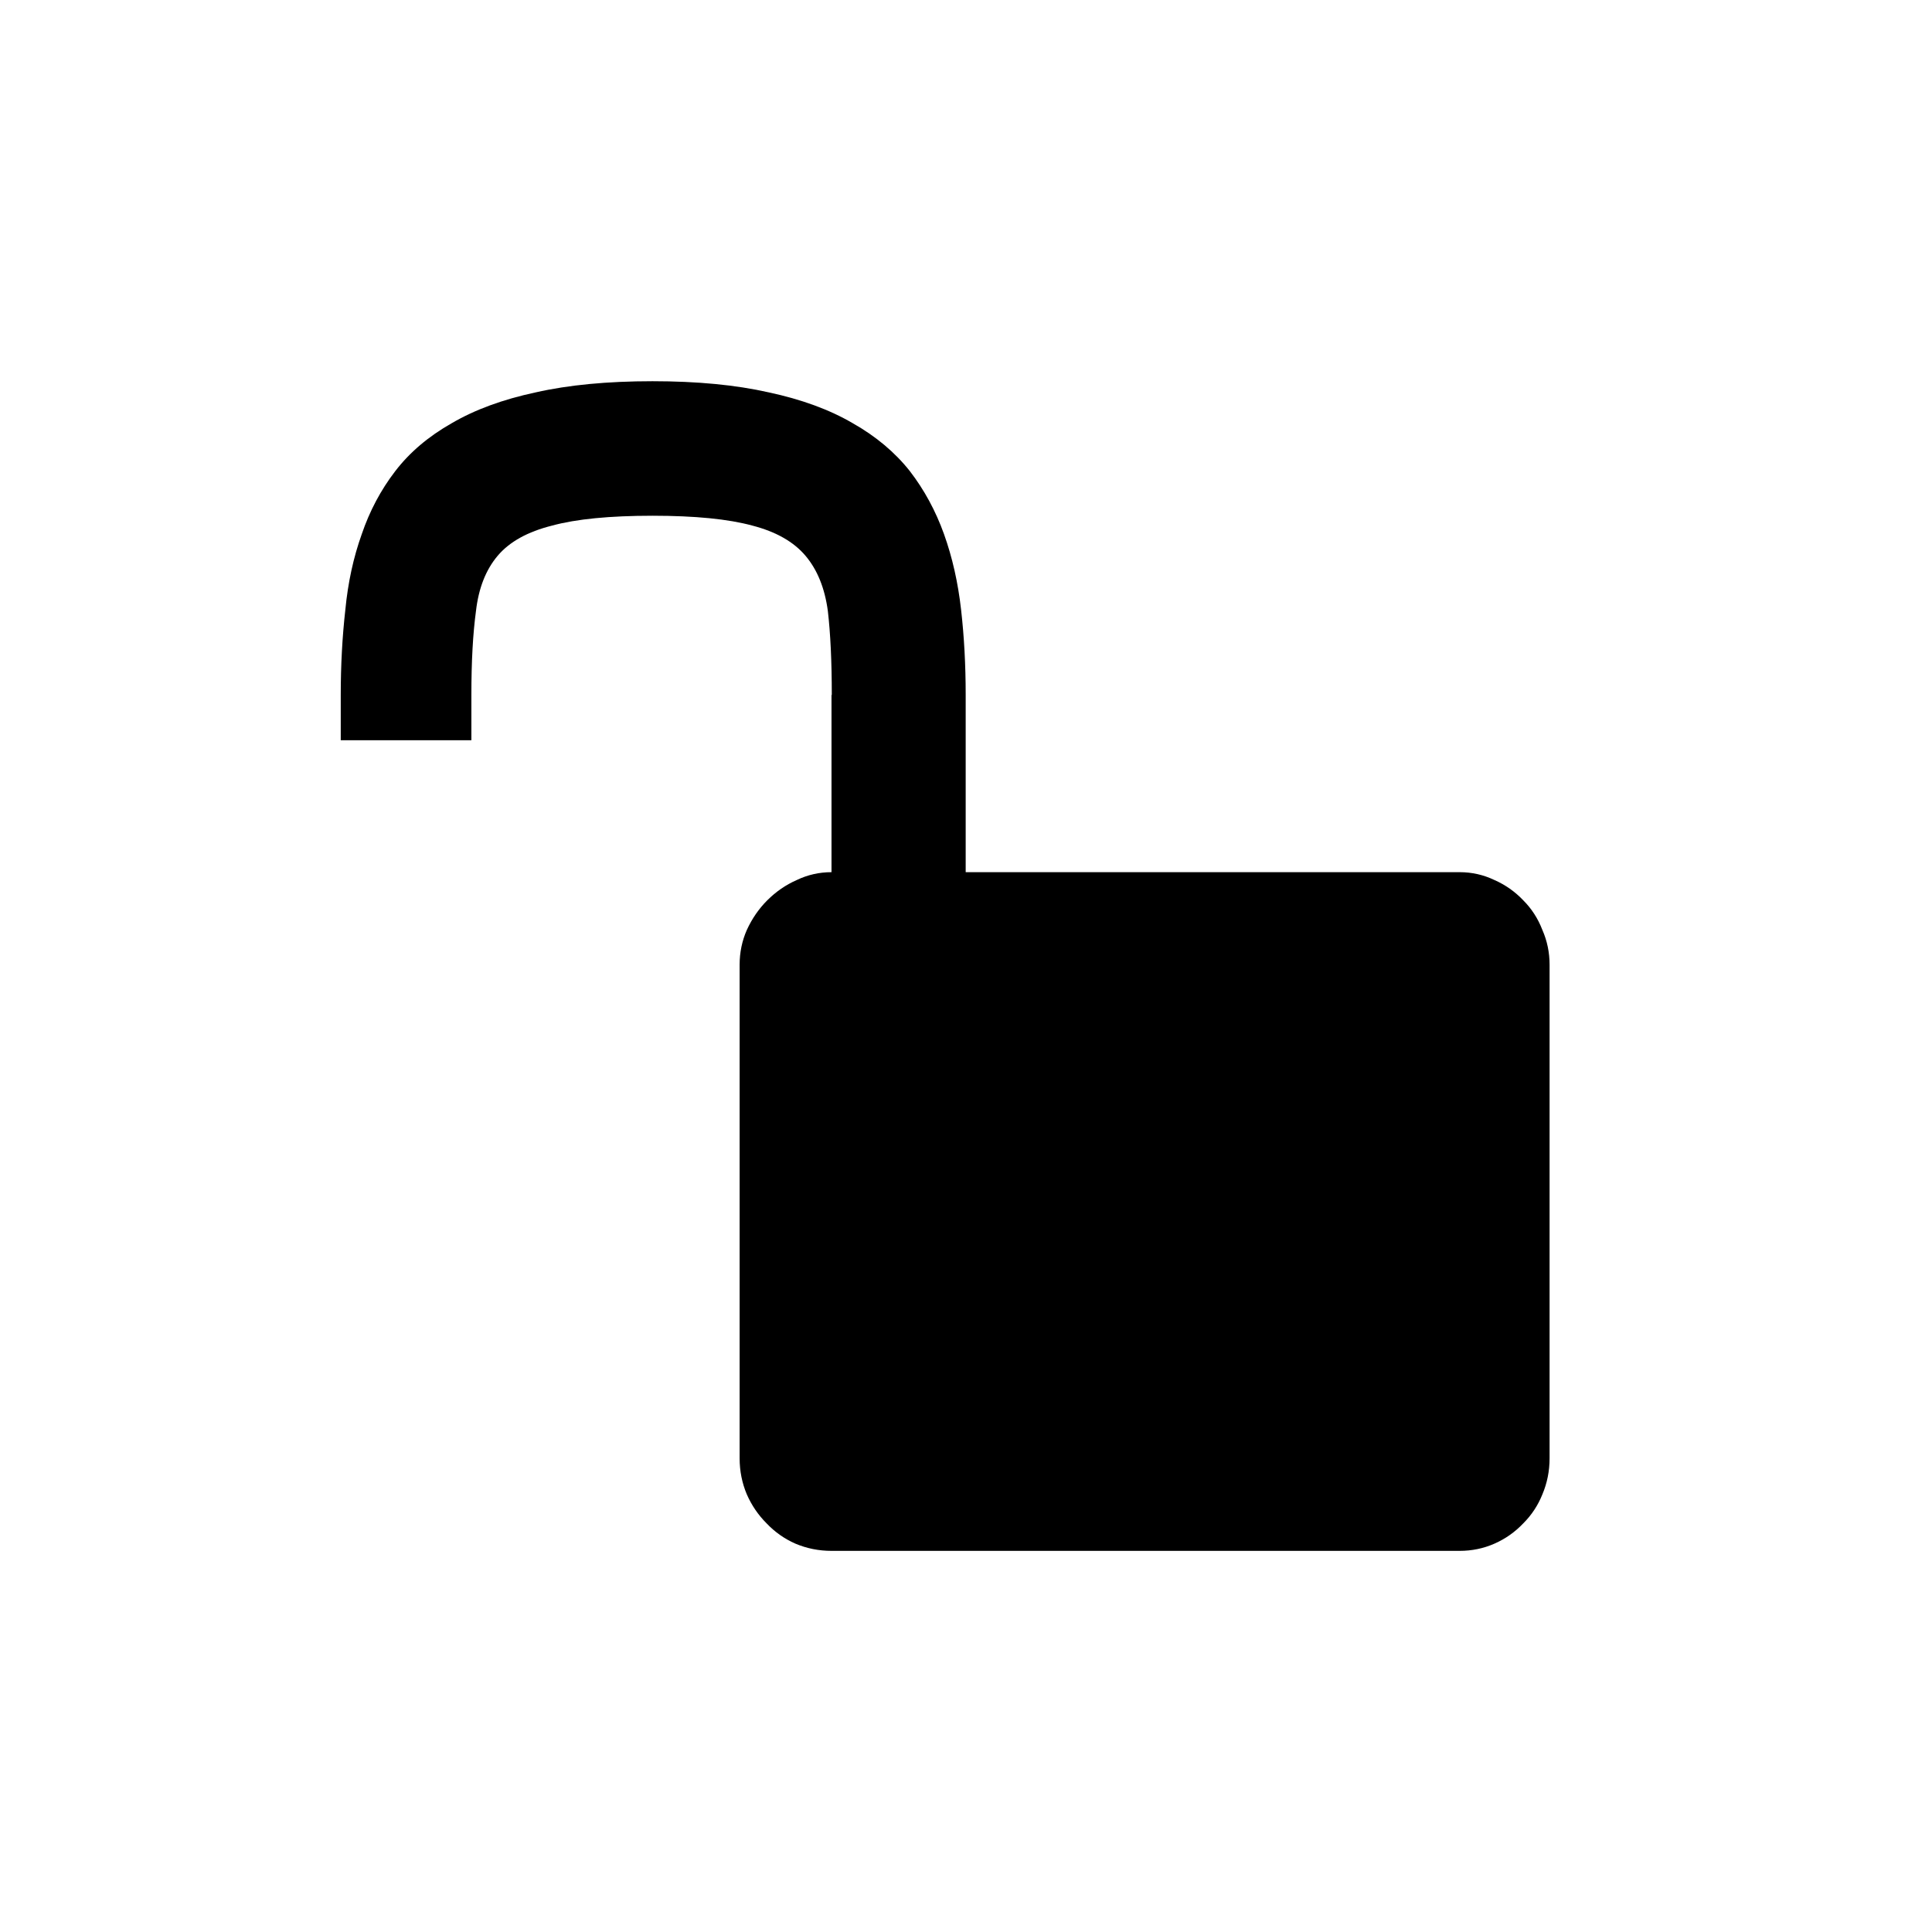
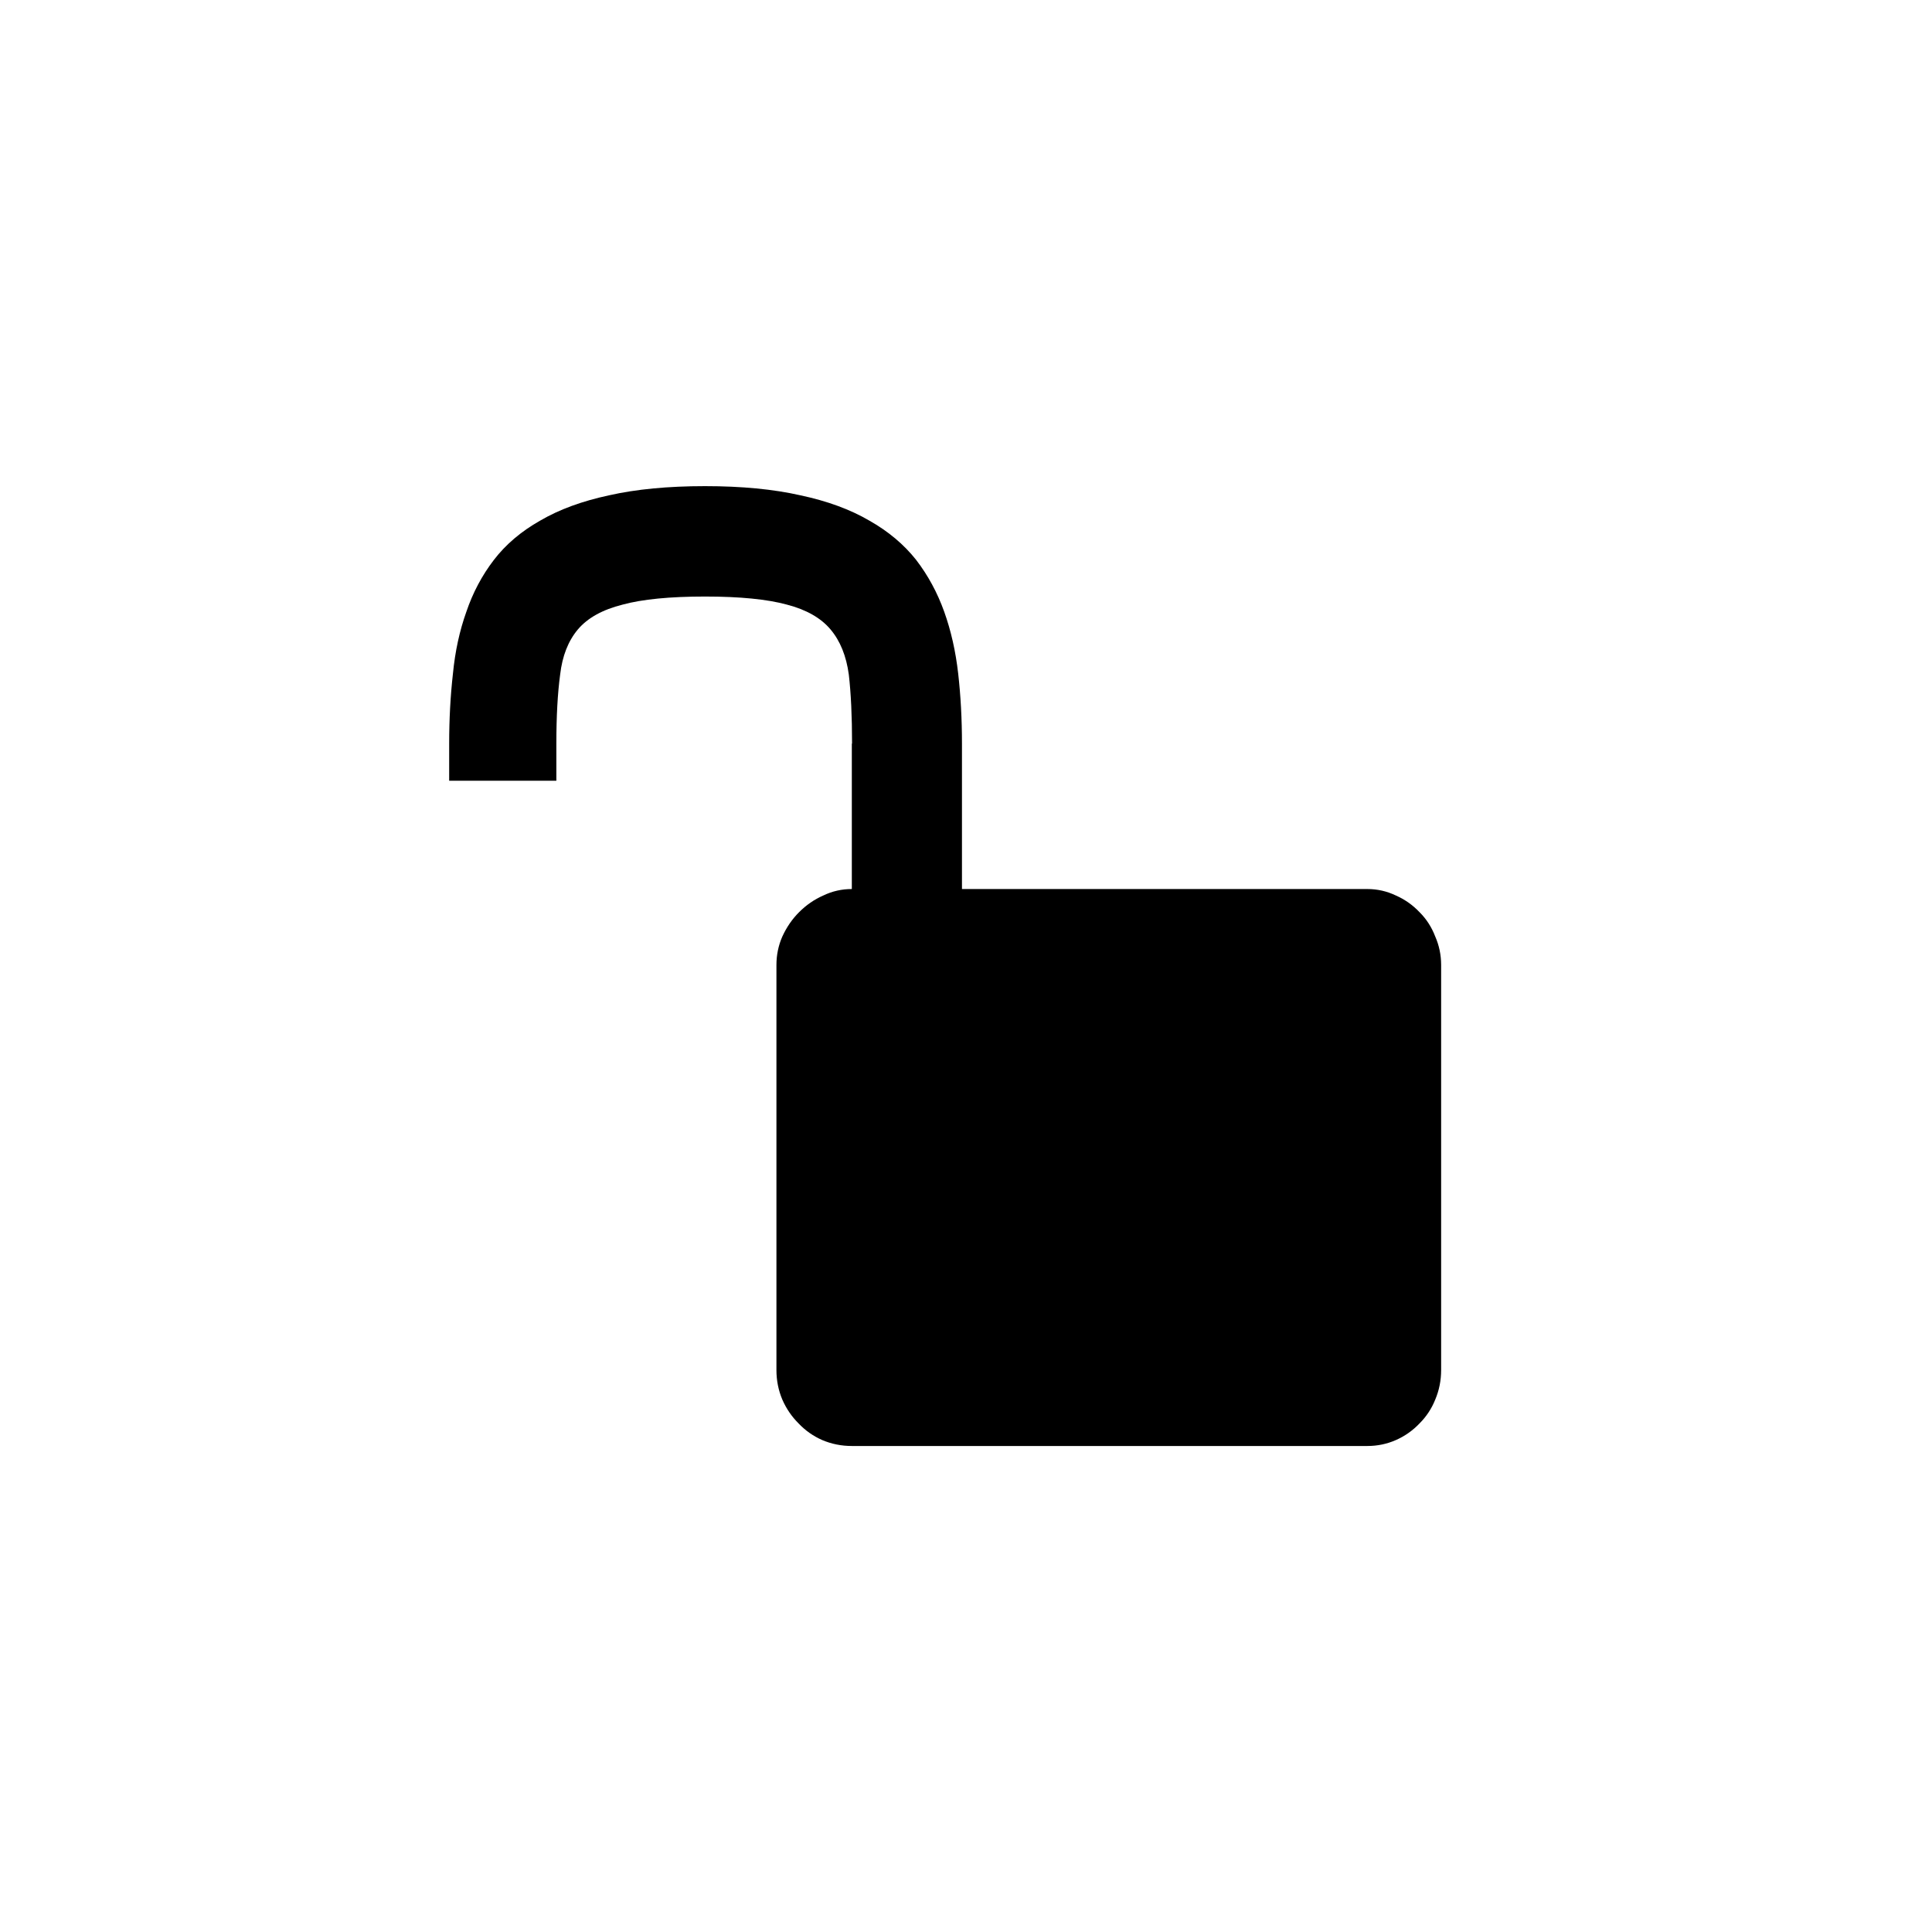
<svg xmlns="http://www.w3.org/2000/svg" width="0.75in" height="0.75in" viewBox="0 0 67.5 67.5" id="svg2" version="1.1">
  <defs id="defs4" />
  <g id="layer1" transform="translate(0,-984.8622)">
-     <path style="font-style:normal;font-weight:normal;font-size:medium;line-height:125%;font-family:sans-serif;letter-spacing:0px;word-spacing:0px;fill:#000000;fill-opacity:1;stroke:none;stroke-width:1px;stroke-linecap:butt;stroke-linejoin:miter;stroke-opacity:1" d="m 22.798,998.181 c -1.575,0 -2.935,0.13 -4.082,0.39 -1.147,0.245 -2.125,0.604 -2.935,1.078 -0.81,0.459 -1.468,1.017 -1.972,1.674 -0.505,0.657 -0.894,1.391 -1.17,2.201 -0.29,0.81 -0.482,1.689 -0.573,2.637 -0.107,0.948 -0.161,1.942 -0.161,2.981 l 0,1.582 4.564,0 0,-1.582 c 0,-1.162 0.053,-2.14 0.161,-2.936 0.092,-0.795 0.344,-1.437 0.757,-1.926 0.413,-0.489 1.047,-0.841 1.903,-1.055 0.841,-0.229 2.01,-0.344 3.509,-0.344 1.483,0 2.645,0.115 3.486,0.344 0.826,0.214 1.445,0.566 1.858,1.055 0.413,0.489 0.673,1.131 0.78,1.926 0.092,0.795 0.138,1.774 0.138,2.936 l -0.01,0 0,6.192 c -0.428,0 -0.833,0.092 -1.215,0.275 -0.382,0.168 -0.726,0.405 -1.032,0.711 -0.29,0.29 -0.528,0.634 -0.711,1.032 -0.168,0.382 -0.252,0.787 -0.252,1.215 l 0,17.246 c 0,0.443 0.084,0.864 0.252,1.261 0.168,0.382 0.398,0.719 0.688,1.009 0.29,0.306 0.627,0.543 1.009,0.711 0.398,0.168 0.818,0.252 1.261,0.252 l 21.947,0 c 0.428,0 0.833,-0.084 1.215,-0.252 0.382,-0.168 0.719,-0.405 1.009,-0.711 0.29,-0.29 0.512,-0.627 0.665,-1.009 0.168,-0.398 0.252,-0.818 0.252,-1.261 l 0,-17.246 c 0,-0.428 -0.084,-0.833 -0.252,-1.215 -0.153,-0.398 -0.375,-0.742 -0.665,-1.032 -0.29,-0.306 -0.627,-0.543 -1.009,-0.711 -0.382,-0.183 -0.787,-0.275 -1.215,-0.275 l -17.259,0 0,-6.192 c 0,-1.04 -0.053,-2.034 -0.161,-2.981 -0.107,-0.948 -0.306,-1.827 -0.596,-2.637 -0.29,-0.81 -0.688,-1.544 -1.193,-2.201 -0.52,-0.657 -1.185,-1.216 -1.995,-1.674 -0.81,-0.474 -1.789,-0.833 -2.935,-1.078 -1.147,-0.26 -2.5,-0.39 -4.059,-0.39 z" id="path3353" />
+     <path style="font-style:normal;font-weight:normal;font-size:medium;line-height:125%;font-family:sans-serif;letter-spacing:0px;word-spacing:0px;fill:#000000;fill-opacity:1;stroke:none;stroke-width:1px;stroke-linecap:butt;stroke-linejoin:miter;stroke-opacity:1" d="m 24.632,1001.847 c -1.292,0 -2.409,0.107 -3.35,0.32 -0.941,0.201 -1.744,0.495 -2.409,0.884 -0.665,0.376 -1.204,0.834 -1.618,1.374 -0.414,0.539 -0.734,1.142 -0.96,1.807 -0.238,0.665 -0.395,1.386 -0.47,2.164 -0.088,0.778 -0.132,1.593 -0.132,2.446 l 0,1.298 3.745,0 0,-1.298 c 0,-0.954 0.044,-1.756 0.132,-2.409 0.075,-0.652 0.282,-1.179 0.621,-1.581 0.339,-0.401 0.859,-0.69 1.562,-0.866 0.69,-0.188 1.65,-0.282 2.879,-0.282 1.217,0 2.17,0.094 2.86,0.282 0.677,0.176 1.186,0.464 1.524,0.866 0.339,0.402 0.552,0.928 0.64,1.581 0.075,0.652 0.113,1.455 0.113,2.409 l -0.008,0 0,5.081 c -0.351,0 -0.684,0.075 -0.997,0.226 -0.314,0.138 -0.596,0.333 -0.847,0.584 -0.238,0.238 -0.433,0.521 -0.583,0.847 -0.138,0.314 -0.207,0.646 -0.207,0.997 l 0,14.152 c 0,0.364 0.069,0.709 0.207,1.035 0.138,0.314 0.326,0.59 0.565,0.828 0.238,0.251 0.514,0.445 0.828,0.583 0.326,0.138 0.671,0.207 1.035,0.207 l 18.01,0 c 0.351,0 0.684,-0.069 0.997,-0.207 0.314,-0.138 0.59,-0.333 0.828,-0.583 0.238,-0.238 0.42,-0.514 0.546,-0.828 0.138,-0.326 0.207,-0.671 0.207,-1.035 l 0,-14.152 c 0,-0.351 -0.069,-0.684 -0.207,-0.997 -0.125,-0.326 -0.307,-0.609 -0.546,-0.847 -0.238,-0.251 -0.514,-0.445 -0.828,-0.584 -0.314,-0.15 -0.646,-0.226 -0.997,-0.226 l -14.163,0 0,-5.081 c 0,-0.853 -0.044,-1.669 -0.132,-2.446 -0.088,-0.778 -0.251,-1.499 -0.489,-2.164 -0.238,-0.665 -0.565,-1.267 -0.979,-1.807 -0.427,-0.54 -0.972,-0.998 -1.637,-1.374 -0.665,-0.389 -1.468,-0.684 -2.409,-0.884 -0.941,-0.213 -2.051,-0.32 -3.331,-0.32 z" id="path3353" />
  </g>
</svg>
